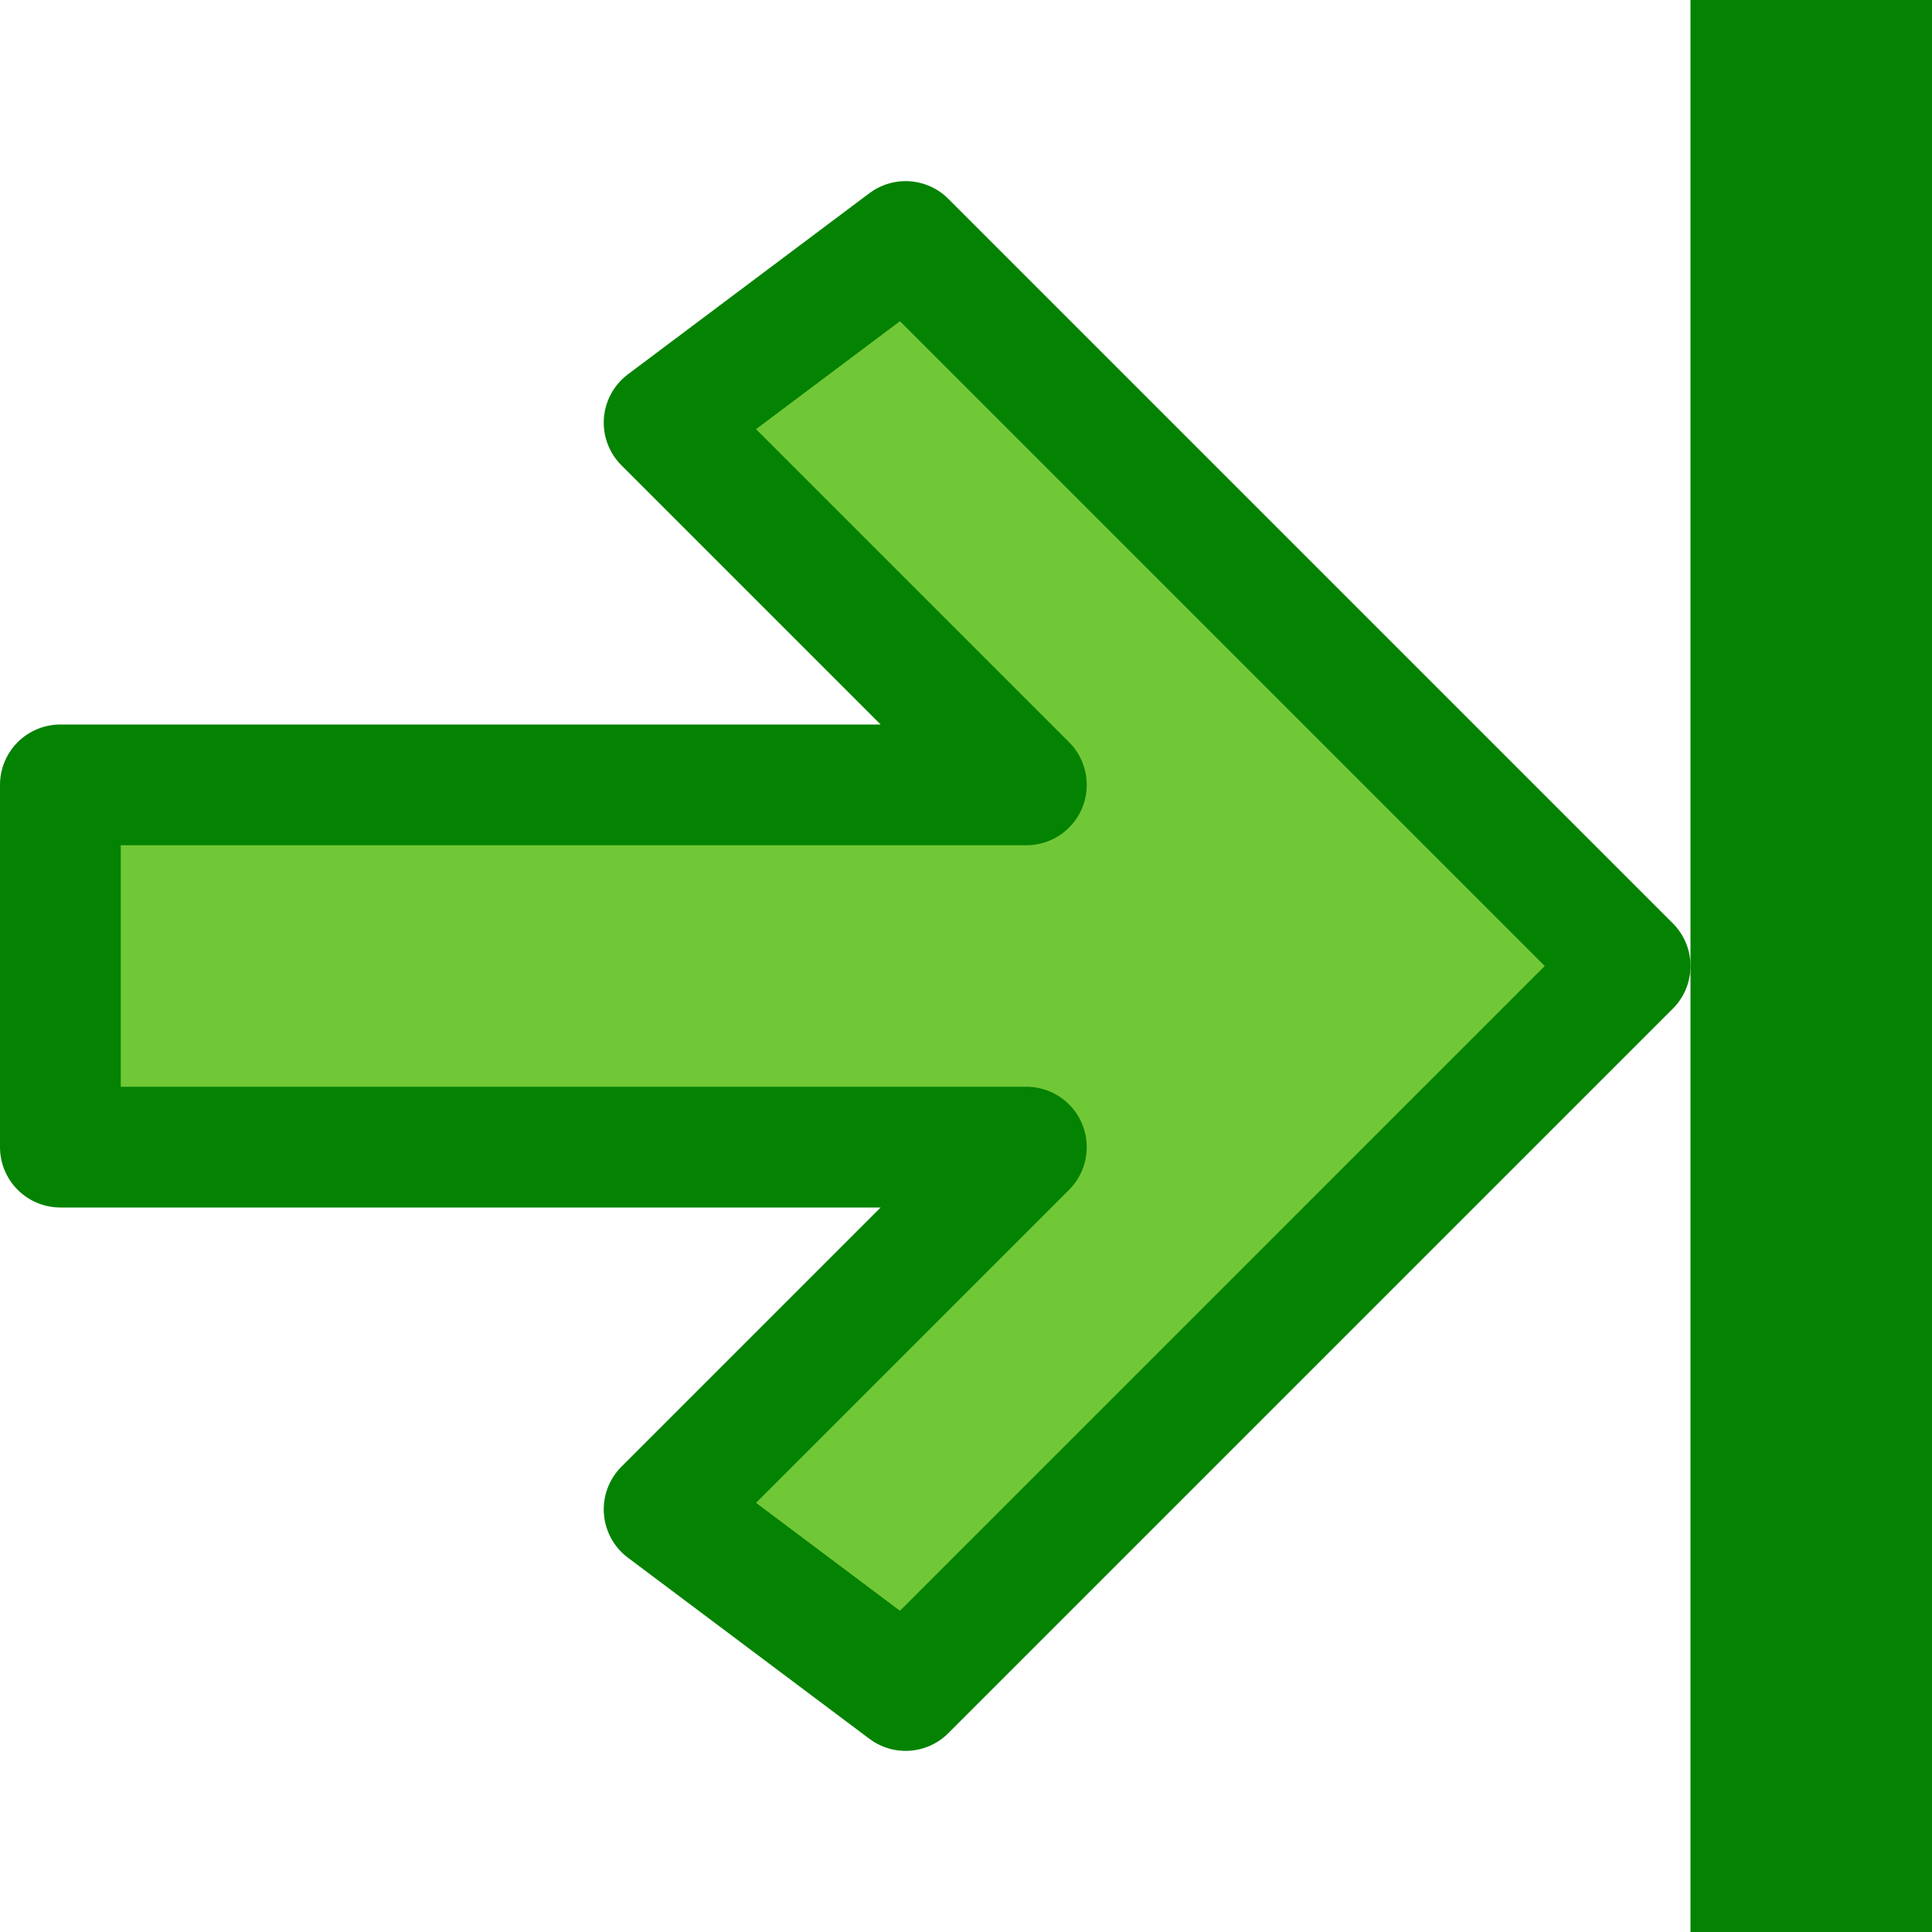
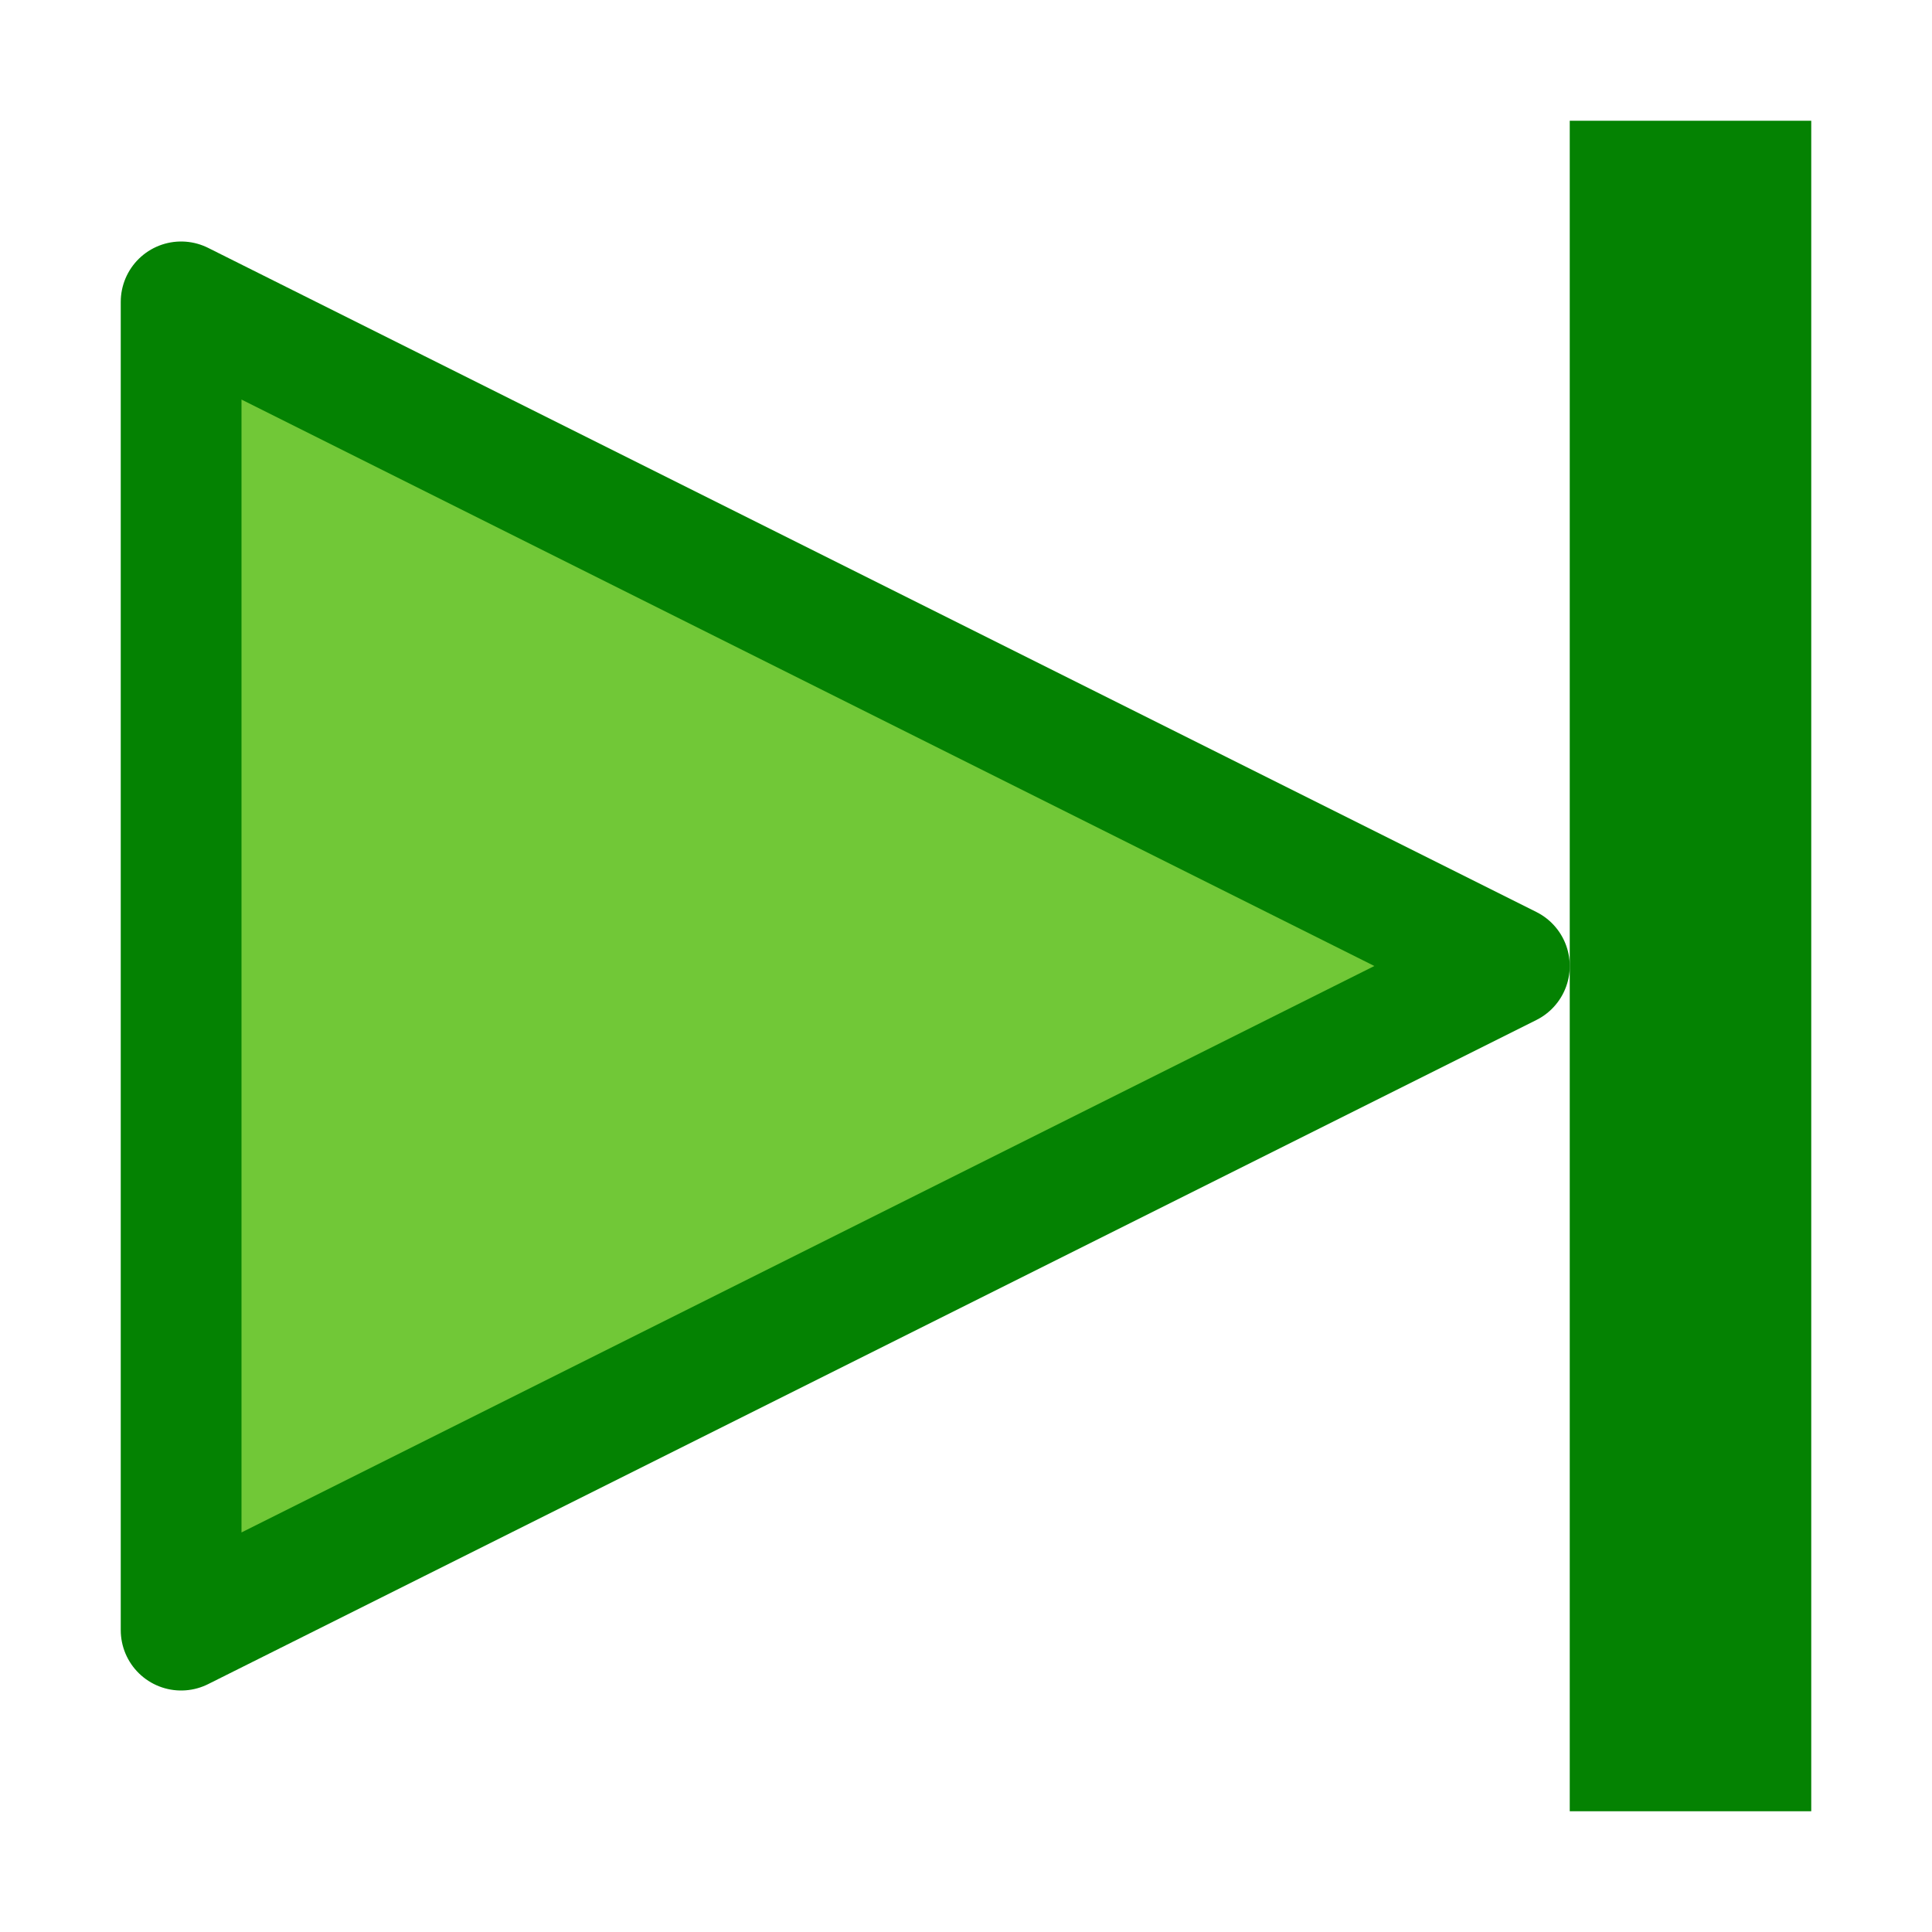
<svg xmlns="http://www.w3.org/2000/svg" width="16" height="16" id="svg2" version="1.0">
  <defs id="defs4" />
  <g id="layer1">
    <g aria-label="7" style="font-style:normal;font-weight:normal;font-size:10.667px;line-height:25px;font-family:sans-serif;letter-spacing:0px;word-spacing:0px;fill:#000000;fill-opacity:1;stroke:none;stroke-width:1px;stroke-linecap:butt;stroke-linejoin:miter;stroke-opacity:1" id="text846" transform="translate(-52.39348,-1041.068)" />
-     <g id="g832" transform="matrix(-1,0,0,1,15.99998,0)">
-       <path id="path830" d="M 10.5,3.5 8.5,2 l -6,6 6,6 2,-1.5 -3,-3 h 8 v -3 H 7.5 Z" style="fill:#71c837;fill-opacity:1;fill-rule:evenodd;stroke:#048202;stroke-width:1px;stroke-linecap:round;stroke-linejoin:round;stroke-opacity:1" />
-       <rect y="0" x="0" height="16" width="2" id="rect826" style="opacity:1;fill:#048202;fill-opacity:1;fill-rule:evenodd;stroke:none;stroke-width:3;stroke-linecap:round;stroke-linejoin:round;stroke-miterlimit:4;stroke-dasharray:none;stroke-dashoffset:0;stroke-opacity:1;paint-order:normal" />
+     <g id="layer1-6" transform="matrix(-1,0,0,1,15.99998,0)">
+       <g transform="translate(-52.39348,-1041.068)" id="text846-8" style="font-style:normal;font-weight:normal;font-size:10.667px;line-height:25px;font-family:sans-serif;letter-spacing:0px;word-spacing:0px;fill:#000000;fill-opacity:1;stroke:none;stroke-width:1px;stroke-linecap:butt;stroke-linejoin:miter;stroke-opacity:1" aria-label="7" />
+       <path id="path830-4" d="M 14.5,2.5 3.5,8 14.5,13.5 Z" style="fill:#71c837;fill-opacity:1;fill-rule:evenodd;stroke:#048202;stroke-width:1px;stroke-linecap:round;stroke-linejoin:round;stroke-opacity:1" />
+       <rect y="1" x="1" height="14" width="2" id="rect826-7" style="opacity:1;fill:#048202;fill-opacity:1;fill-rule:evenodd;stroke:none;stroke-width:3;stroke-linecap:round;stroke-linejoin:round;stroke-miterlimit:4;stroke-dasharray:none;stroke-dashoffset:0;stroke-opacity:1;paint-order:normal" />
    </g>
  </g>
</svg>
